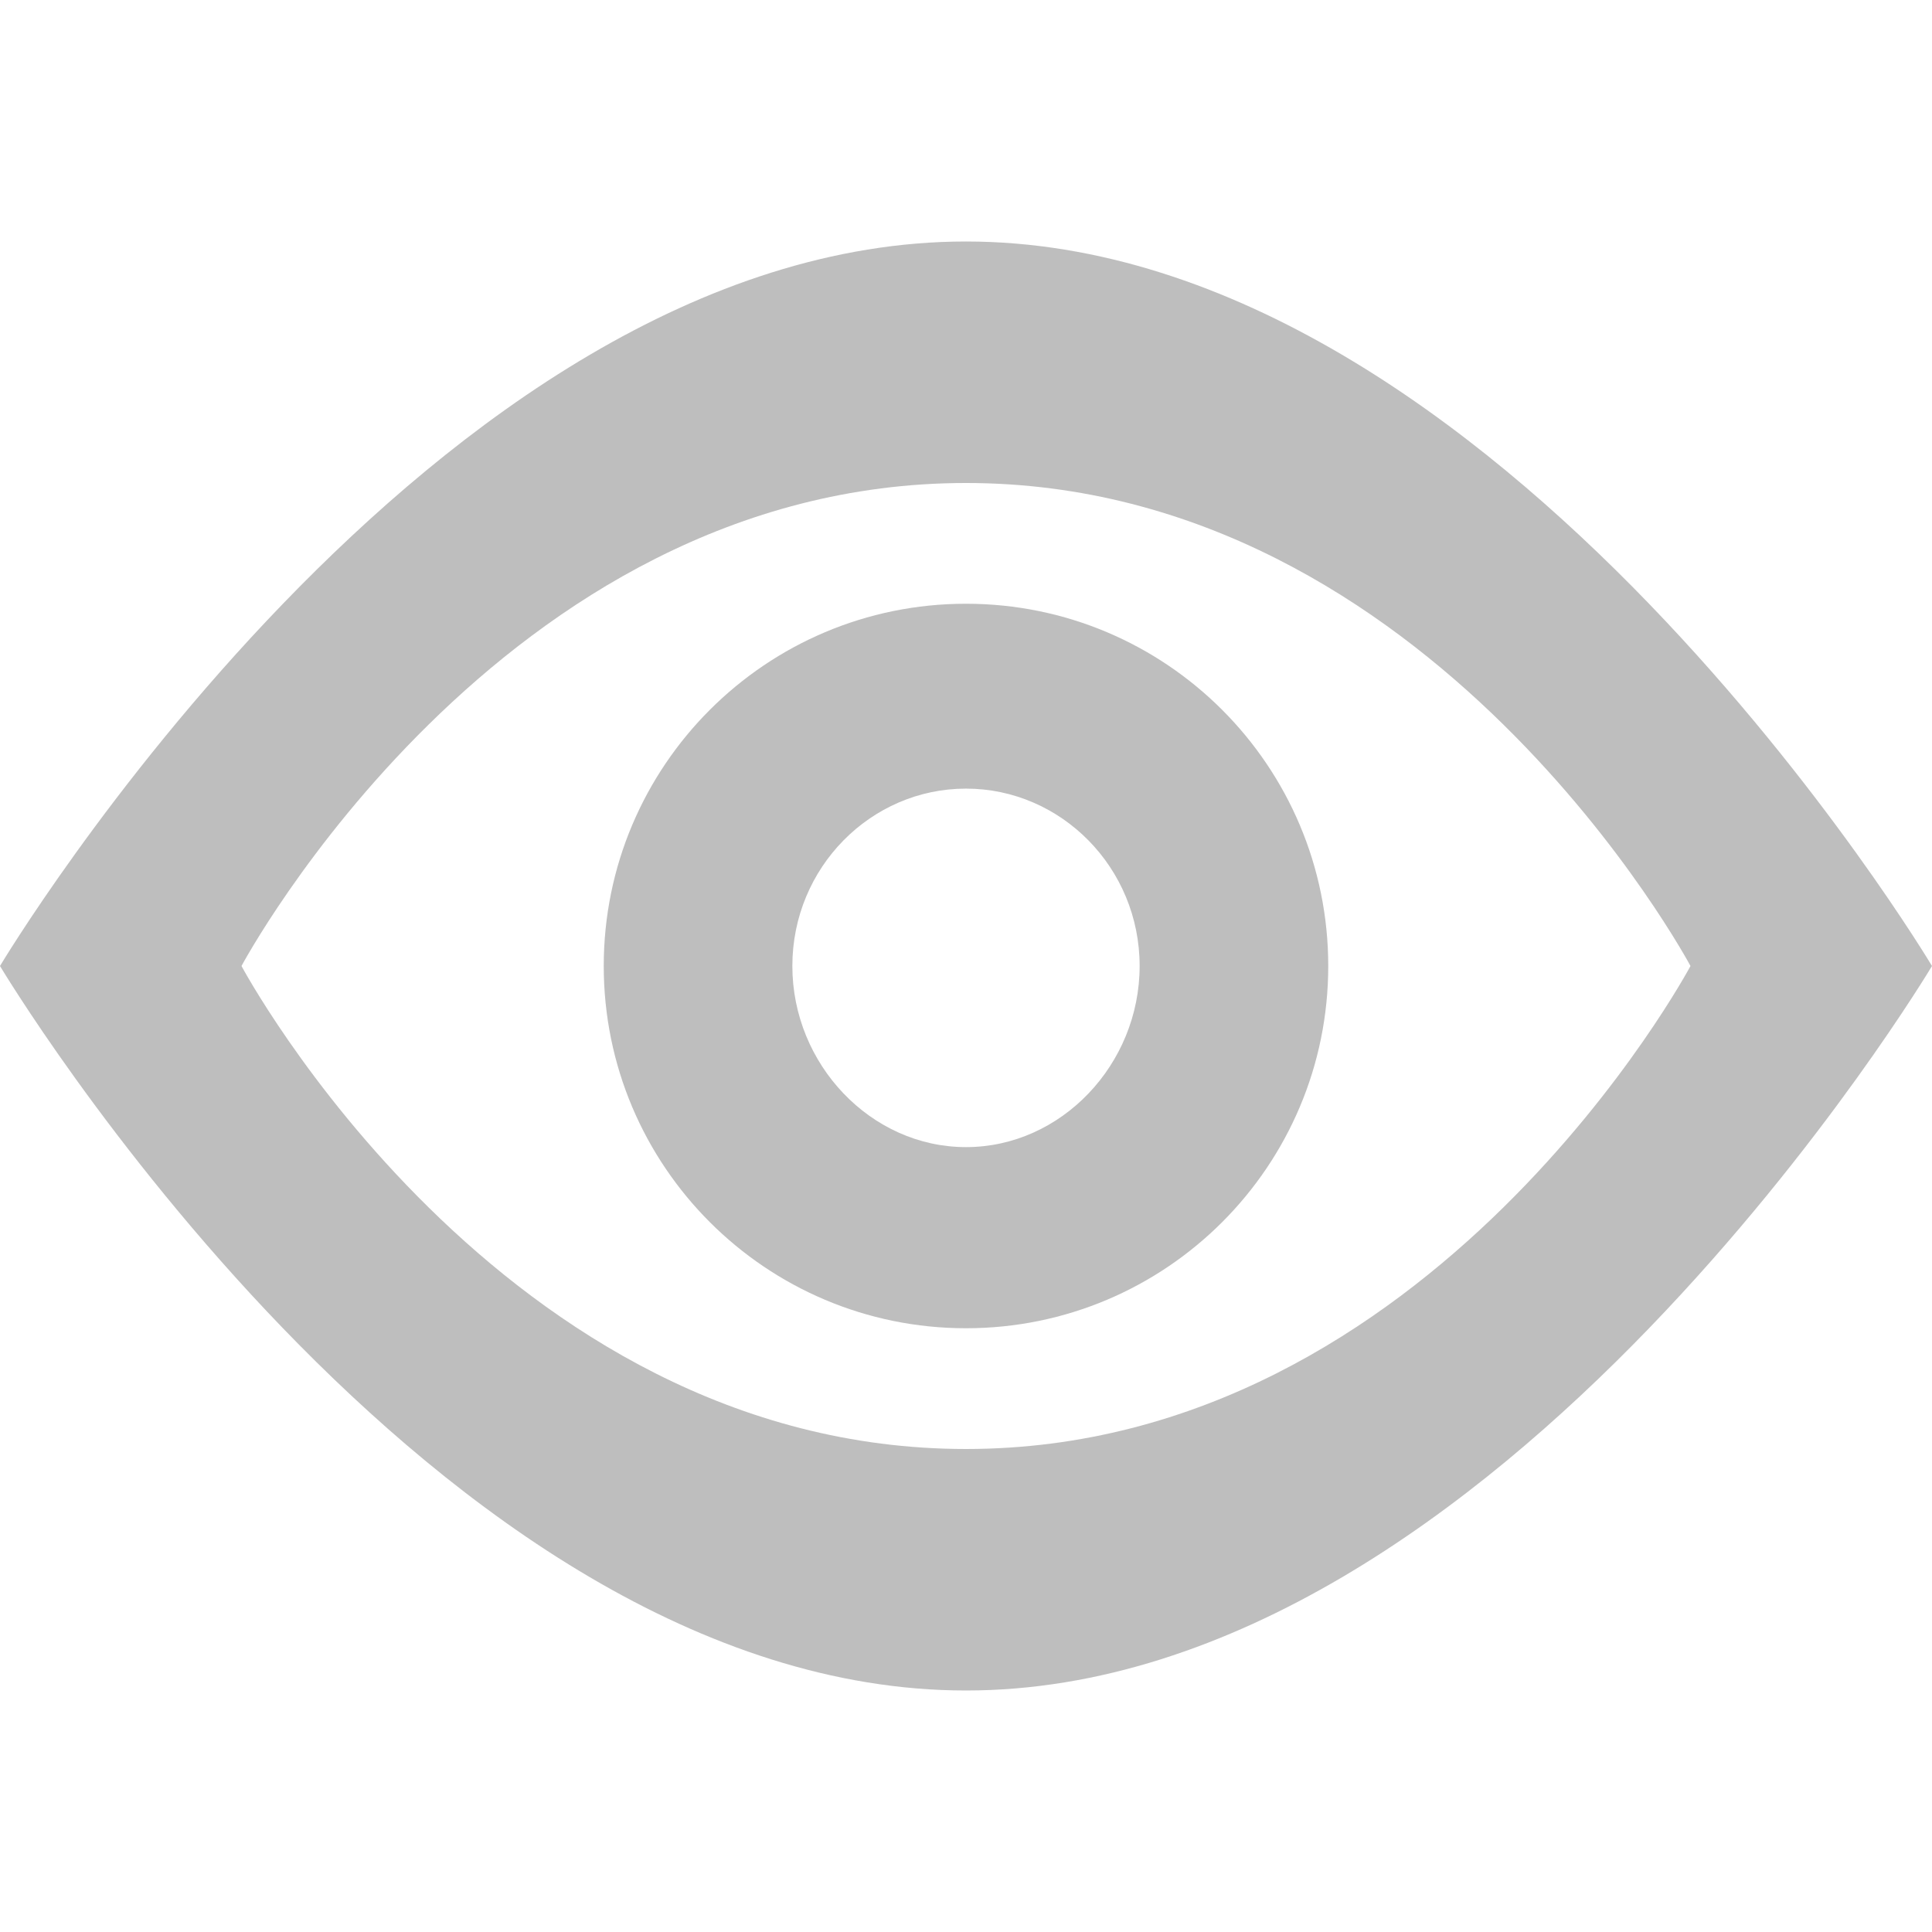
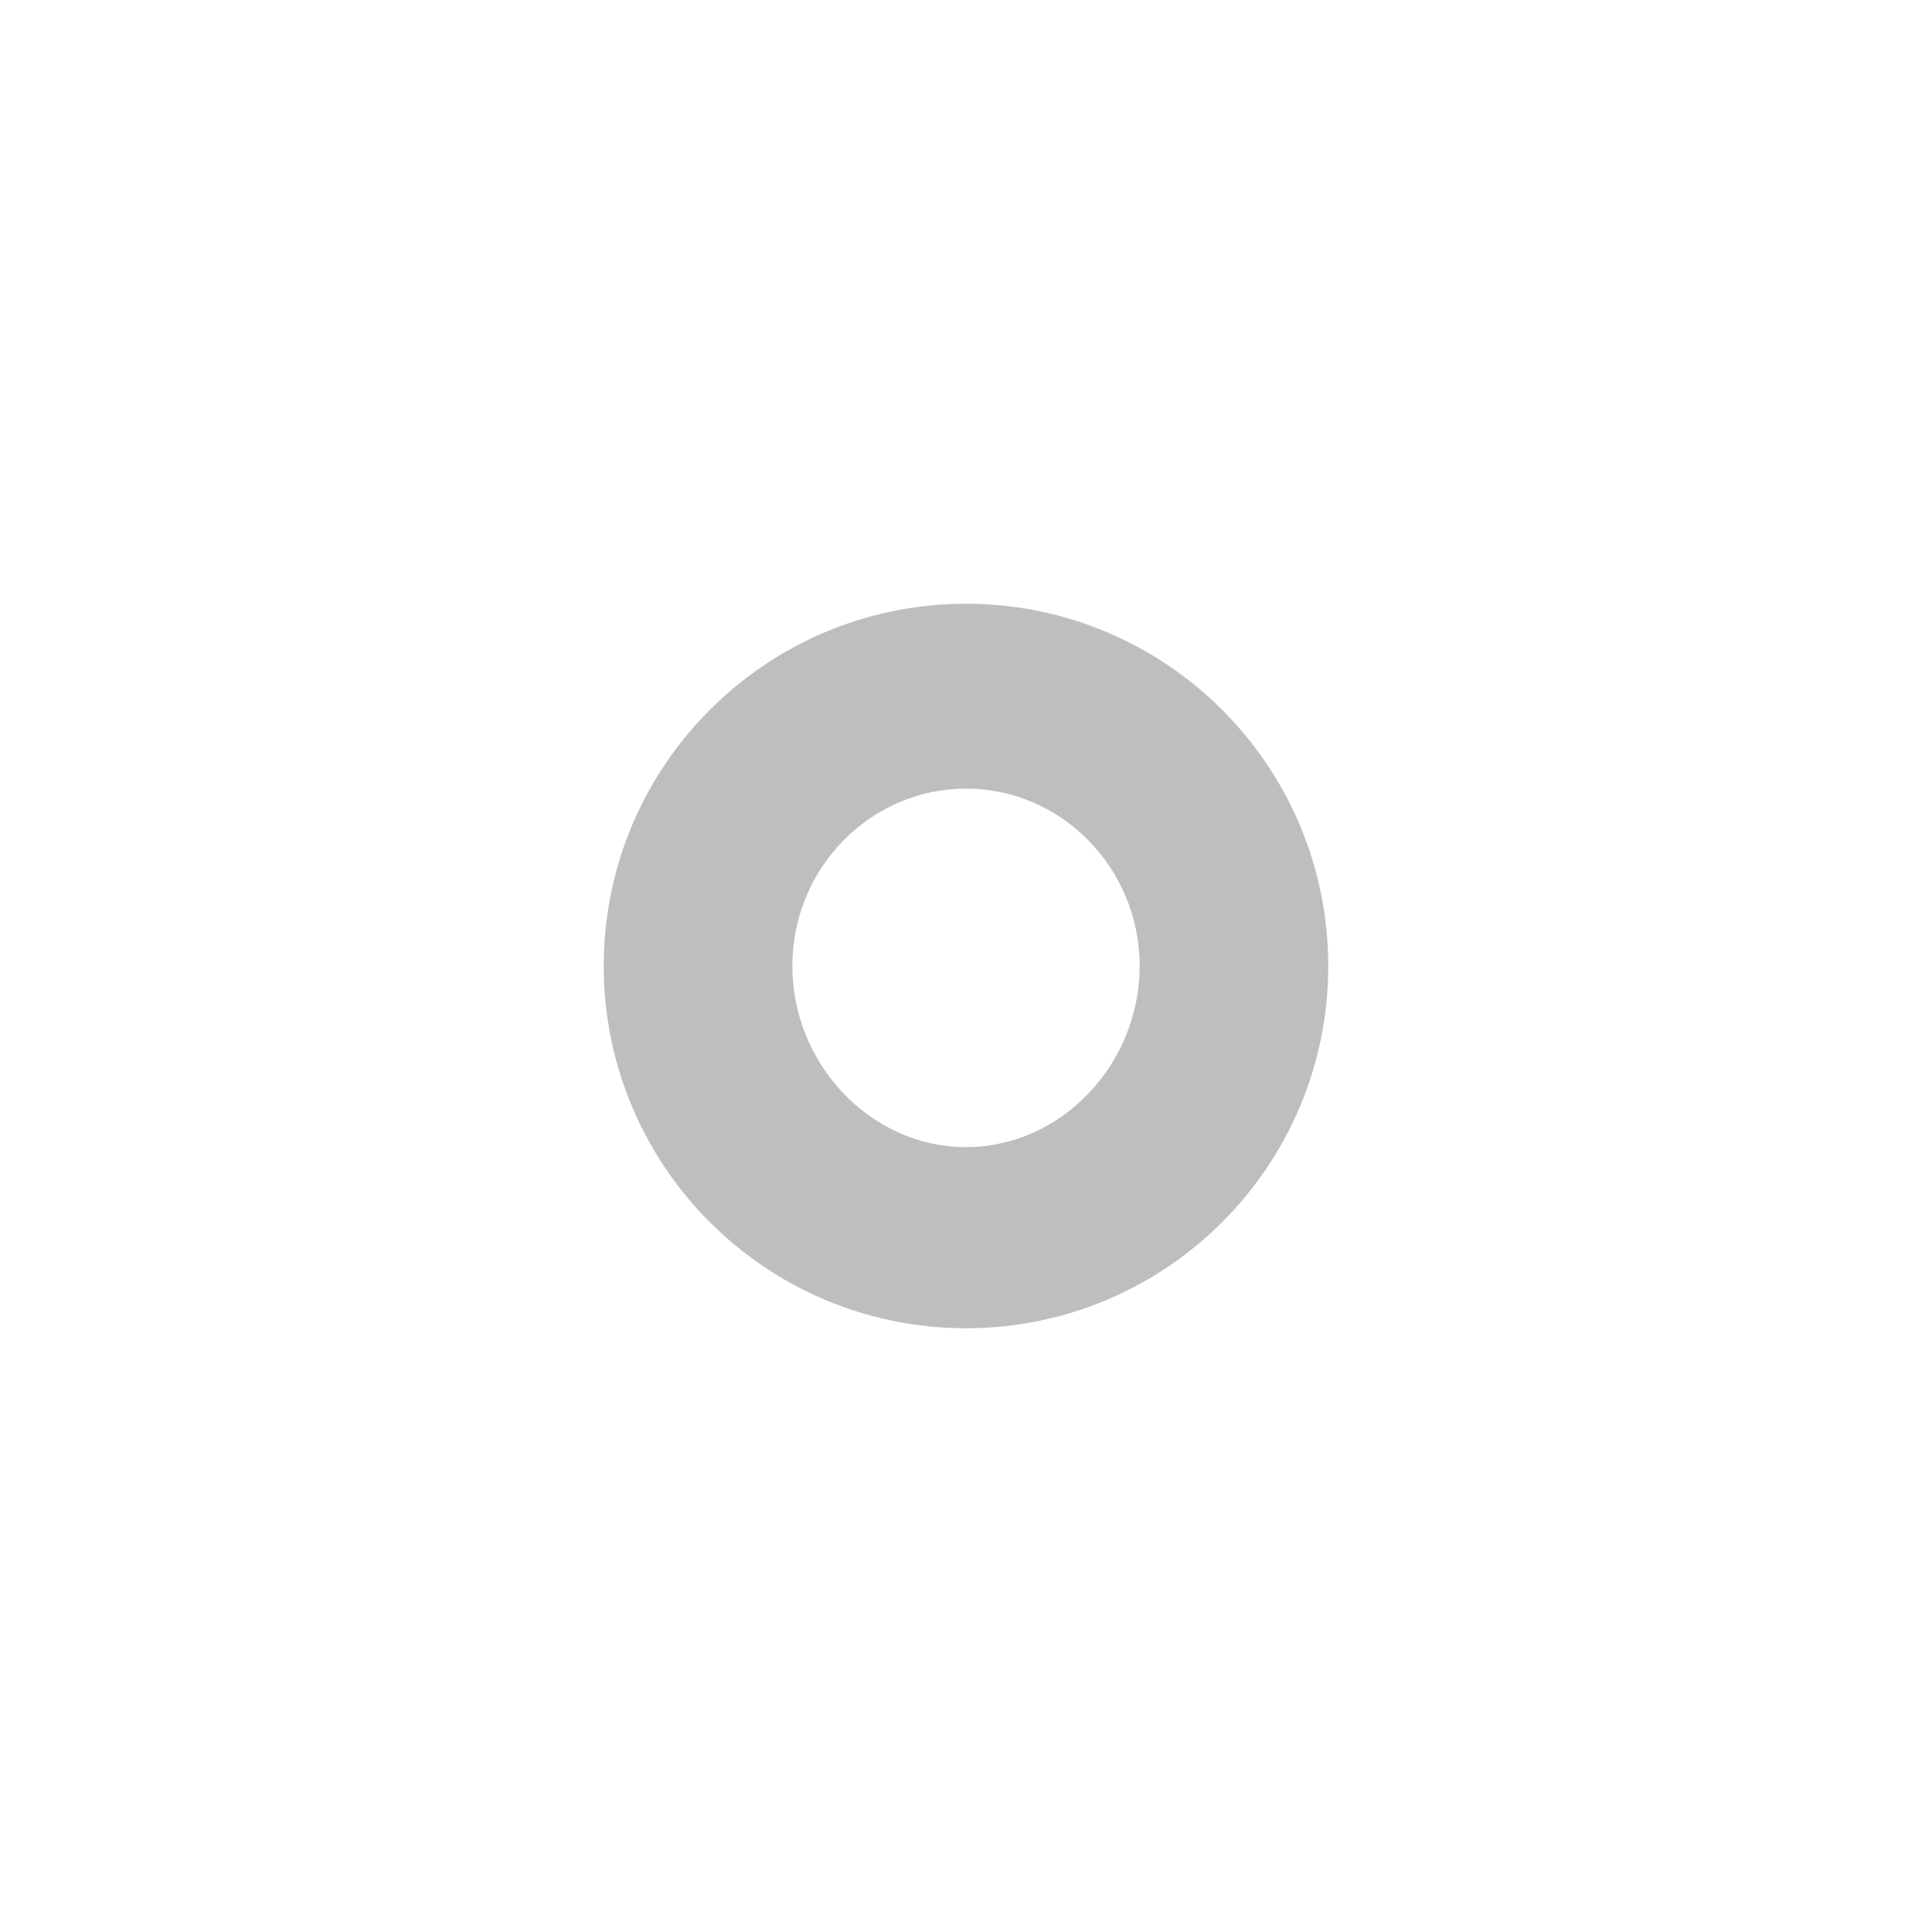
<svg xmlns="http://www.w3.org/2000/svg" xmlns:ns1="http://www.openswatchbook.org/uri/2009/osb" xmlns:xlink="http://www.w3.org/1999/xlink" viewBox="0 0 16 16" id="svg7384" height="16" width="16" version="1.1">
  <defs id="defs7386">
    <linearGradient ns1:paint="solid" id="linearGradient8074">
      <stop id="stop8072" offset="0" style="stop-color:#be00be;stop-opacity:1;" />
    </linearGradient>
    <linearGradient ns1:paint="solid" id="linearGradient7561">
      <stop id="stop7558" offset="0" style="stop-color:#a5a5a5;stop-opacity:1;" />
    </linearGradient>
    <linearGradient ns1:paint="solid" id="linearGradient7548">
      <stop id="stop7546" offset="0" style="stop-color:#ebebeb;stop-opacity:1;" />
    </linearGradient>
    <linearGradient ns1:paint="solid" id="linearGradient7542">
      <stop id="stop7538" offset="0" style="stop-color:#c9c9c9;stop-opacity:1;" />
    </linearGradient>
    <linearGradient gradientTransform="matrix(0,-735328.32,170712.69,0,2464326300,577972450)" ns1:paint="solid" id="linearGradient19282">
      <stop id="stop19284" offset="0" style="stop-color:#b4b4b4;stop-opacity:1;" />
    </linearGradient>
    <linearGradient gradientTransform="matrix(0.3468259,0,0,0.3062089,26.64813,342.0385)" ns1:paint="solid" id="linearGradient19282-4">
      <stop id="stop19284-0" offset="0" style="stop-color:#bebebe;stop-opacity:1;" />
    </linearGradient>
    <linearGradient gradientTransform="translate(403.721,85.79105)" gradientUnits="userSpaceOnUse" y2="210" x2="-49" y1="210" x1="-55" id="linearGradient7142" xlink:href="#linearGradient19282-4" />
    <linearGradient gradientTransform="translate(403.721,85.79105)" gradientUnits="userSpaceOnUse" y2="210" x2="-44" y1="210" x1="-60" id="linearGradient7144" xlink:href="#linearGradient19282-4" />
  </defs>
  <g transform="translate(54.09015,81.24019)" style="display:inline" id="stock">
    <g id="gimp-visible" style="display:inline" transform="translate(-235.0904,-500.2402)">
      <path style="fill:url(#linearGradient7142);fill-opacity:1;stroke:none" d="m -52,207 c -1.657,0 -3,1.343 -3,3 0,1.657 1.343,3 3,3 1.657,0 3,-1.343 3,-3 0,-1.657 -1.343,-3 -3,-3 z m 0,1.531 c 0.787,0 1.438,0.654 1.438,1.469 0,0.815 -0.65,1.5 -1.438,1.5 -0.787,0 -1.438,-0.685 -1.438,-1.5 0,-0.815 0.65,-1.469 1.438,-1.469 z" transform="translate(241.0002,217)" id="path11920" />
-       <path style="fill:url(#linearGradient7144);fill-opacity:1;stroke:none" d="m -52,204 c -4.418,0 -8,6 -8,6 0,0 3.582,6 8,6 4.418,0 8,-6 8,-6 0,0 -3.582,-6 -8,-6 z m 0,2 c 3.866,0 6,4 6,4 0,0 -2.134,4 -6,4 -3.866,0 -6,-4 -6,-4 0,0 2.134,-4 6,-4 z" transform="translate(241.0002,217)" id="path11928" />
+       <path style="color:#000000;font-style:normal;font-variant:normal;font-weight:normal;font-stretch:normal;font-size:medium;line-height:normal;font-family:sans-serif;font-variant-ligatures:normal;font-variant-position:normal;font-variant-caps:normal;font-variant-numeric:normal;font-variant-alternates:normal;font-feature-settings:normal;text-indent:0;text-align:start;text-decoration:none;text-decoration-line:none;text-decoration-style:solid;text-decoration-color:#000000;letter-spacing:normal;word-spacing:normal;text-transform:none;writing-mode:lr-tb;direction:ltr;text-orientation:mixed;dominant-baseline:auto;baseline-shift:baseline;text-anchor:start;white-space:normal;shape-padding:0;clip-rule:nonzero;display:inline;overflow:visible;visibility:visible;opacity:1;isolation:auto;mix-blend-mode:normal;color-interpolation:sRGB;color-interpolation-filters:linearRGB;solid-color:#000000;solid-opacity:1;vector-effect:none;fill:#bebebe;fill-opacity:1;fill-rule:nonzero;stroke:none;stroke-width:0.325;stroke-linecap:round;stroke-linejoin:miter;stroke-miterlimit:4;stroke-dasharray:none;stroke-dashoffset:0;stroke-opacity:1;color-rendering:auto;image-rendering:auto;shape-rendering:auto;text-rendering:auto;enable-background:accumulate" d="m 2.117,0.911 c -0.737,0 -1.45,0.468 -1.953,1.329 -0.054,0.093 -0.027,0.198 0.042,0.265 A 0.271,0.271 0 0 1 0.249,2.337 C 0.723,1.525 1.406,1.071 2.117,1.071 c 0.711,0 1.394,0.454 1.868,1.267 a 0.271,0.271 0 0 1 0.042,0.175 C 4.1,2.446 4.125,2.335 4.07,2.239 3.568,1.379 2.854,0.911 2.117,0.911 Z M 1.886,1.637 c -0.098,0.02 -0.197,0.051 -0.295,0.097 A 0.298,0.298 0 0 0 1.521,1.925 0.298,0.298 0 0 0 1.814,2.225 0.298,0.298 0 0 0 2.117,1.932 L 1.819,1.927 H 2.117 A 0.298,0.298 0 0 0 1.886,1.637 Z m 1.098,0.32 c 0.006,0.042 0.013,0.084 0.013,0.128 C 2.997,2.571 2.603,2.965 2.117,2.965 1.631,2.965 1.236,2.571 1.236,2.084 c 2.4e-6,-0.044 0.007,-0.085 0.013,-0.127 -0.189,0.158 -0.369,0.372 -0.532,0.652 A 0.271,0.271 0 0 1 0.536,2.749 C 1.458,3.51 2.775,3.51 3.697,2.748 A 0.271,0.271 0 0 1 3.518,2.609 C 3.354,2.329 3.173,2.115 2.984,1.957 Z" id="path817-3-9" />
+       <g id="g4996">
+         <path id="path817-3-9-1" d="m 0.354,2.351 c 0.949,-1.627 2.576,-1.627 3.525,0" style="display:inline;fill:none;stroke:#bebebe;stroke-width:0.44;stroke-linecap:round;stroke-linejoin:miter;stroke-miterlimit:4;stroke-dasharray:none;stroke-opacity:1" />
+         <path id="path817-3-9-9" d="m 3.879,2.351 c -0.949,1.085 -2.576,1.085 -3.525,0" style="display:inline;fill:none;stroke:#bebebe;stroke-width:0.325;stroke-linecap:round;stroke-linejoin:miter;stroke-miterlimit:4;stroke-dasharray:none;stroke-opacity:1" />
+       </g>
    </g>
  </g>
</svg>
